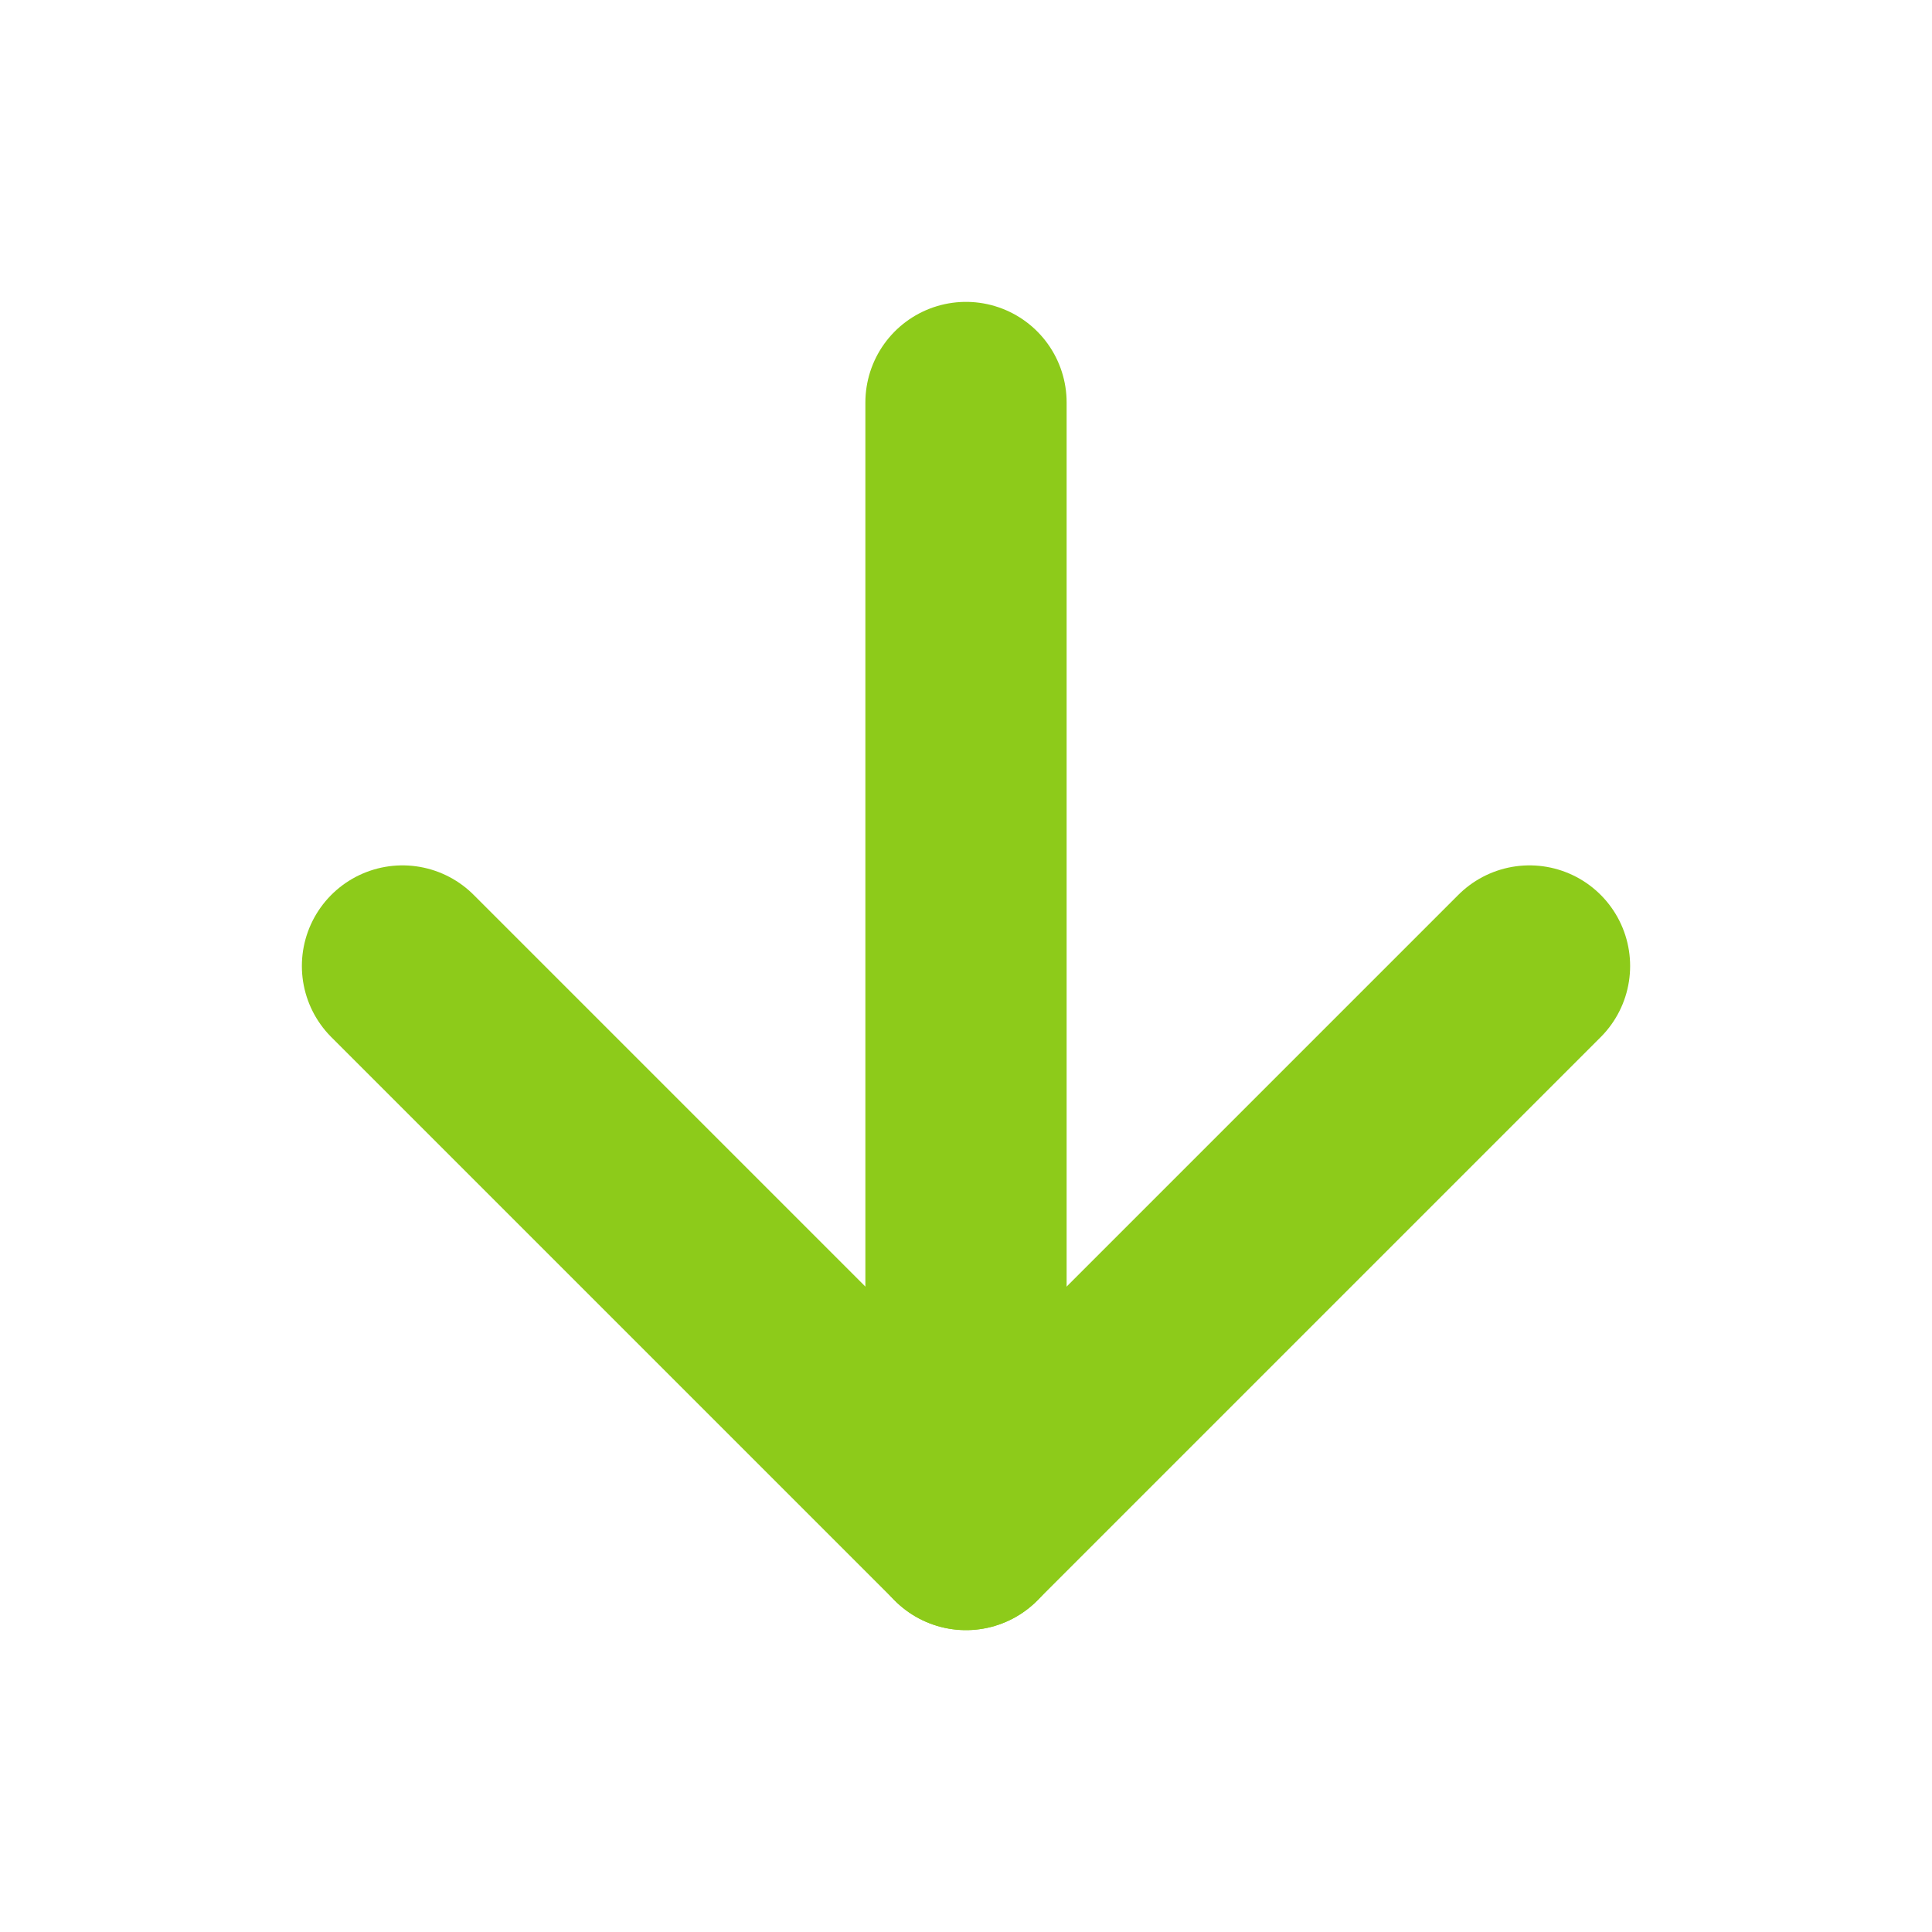
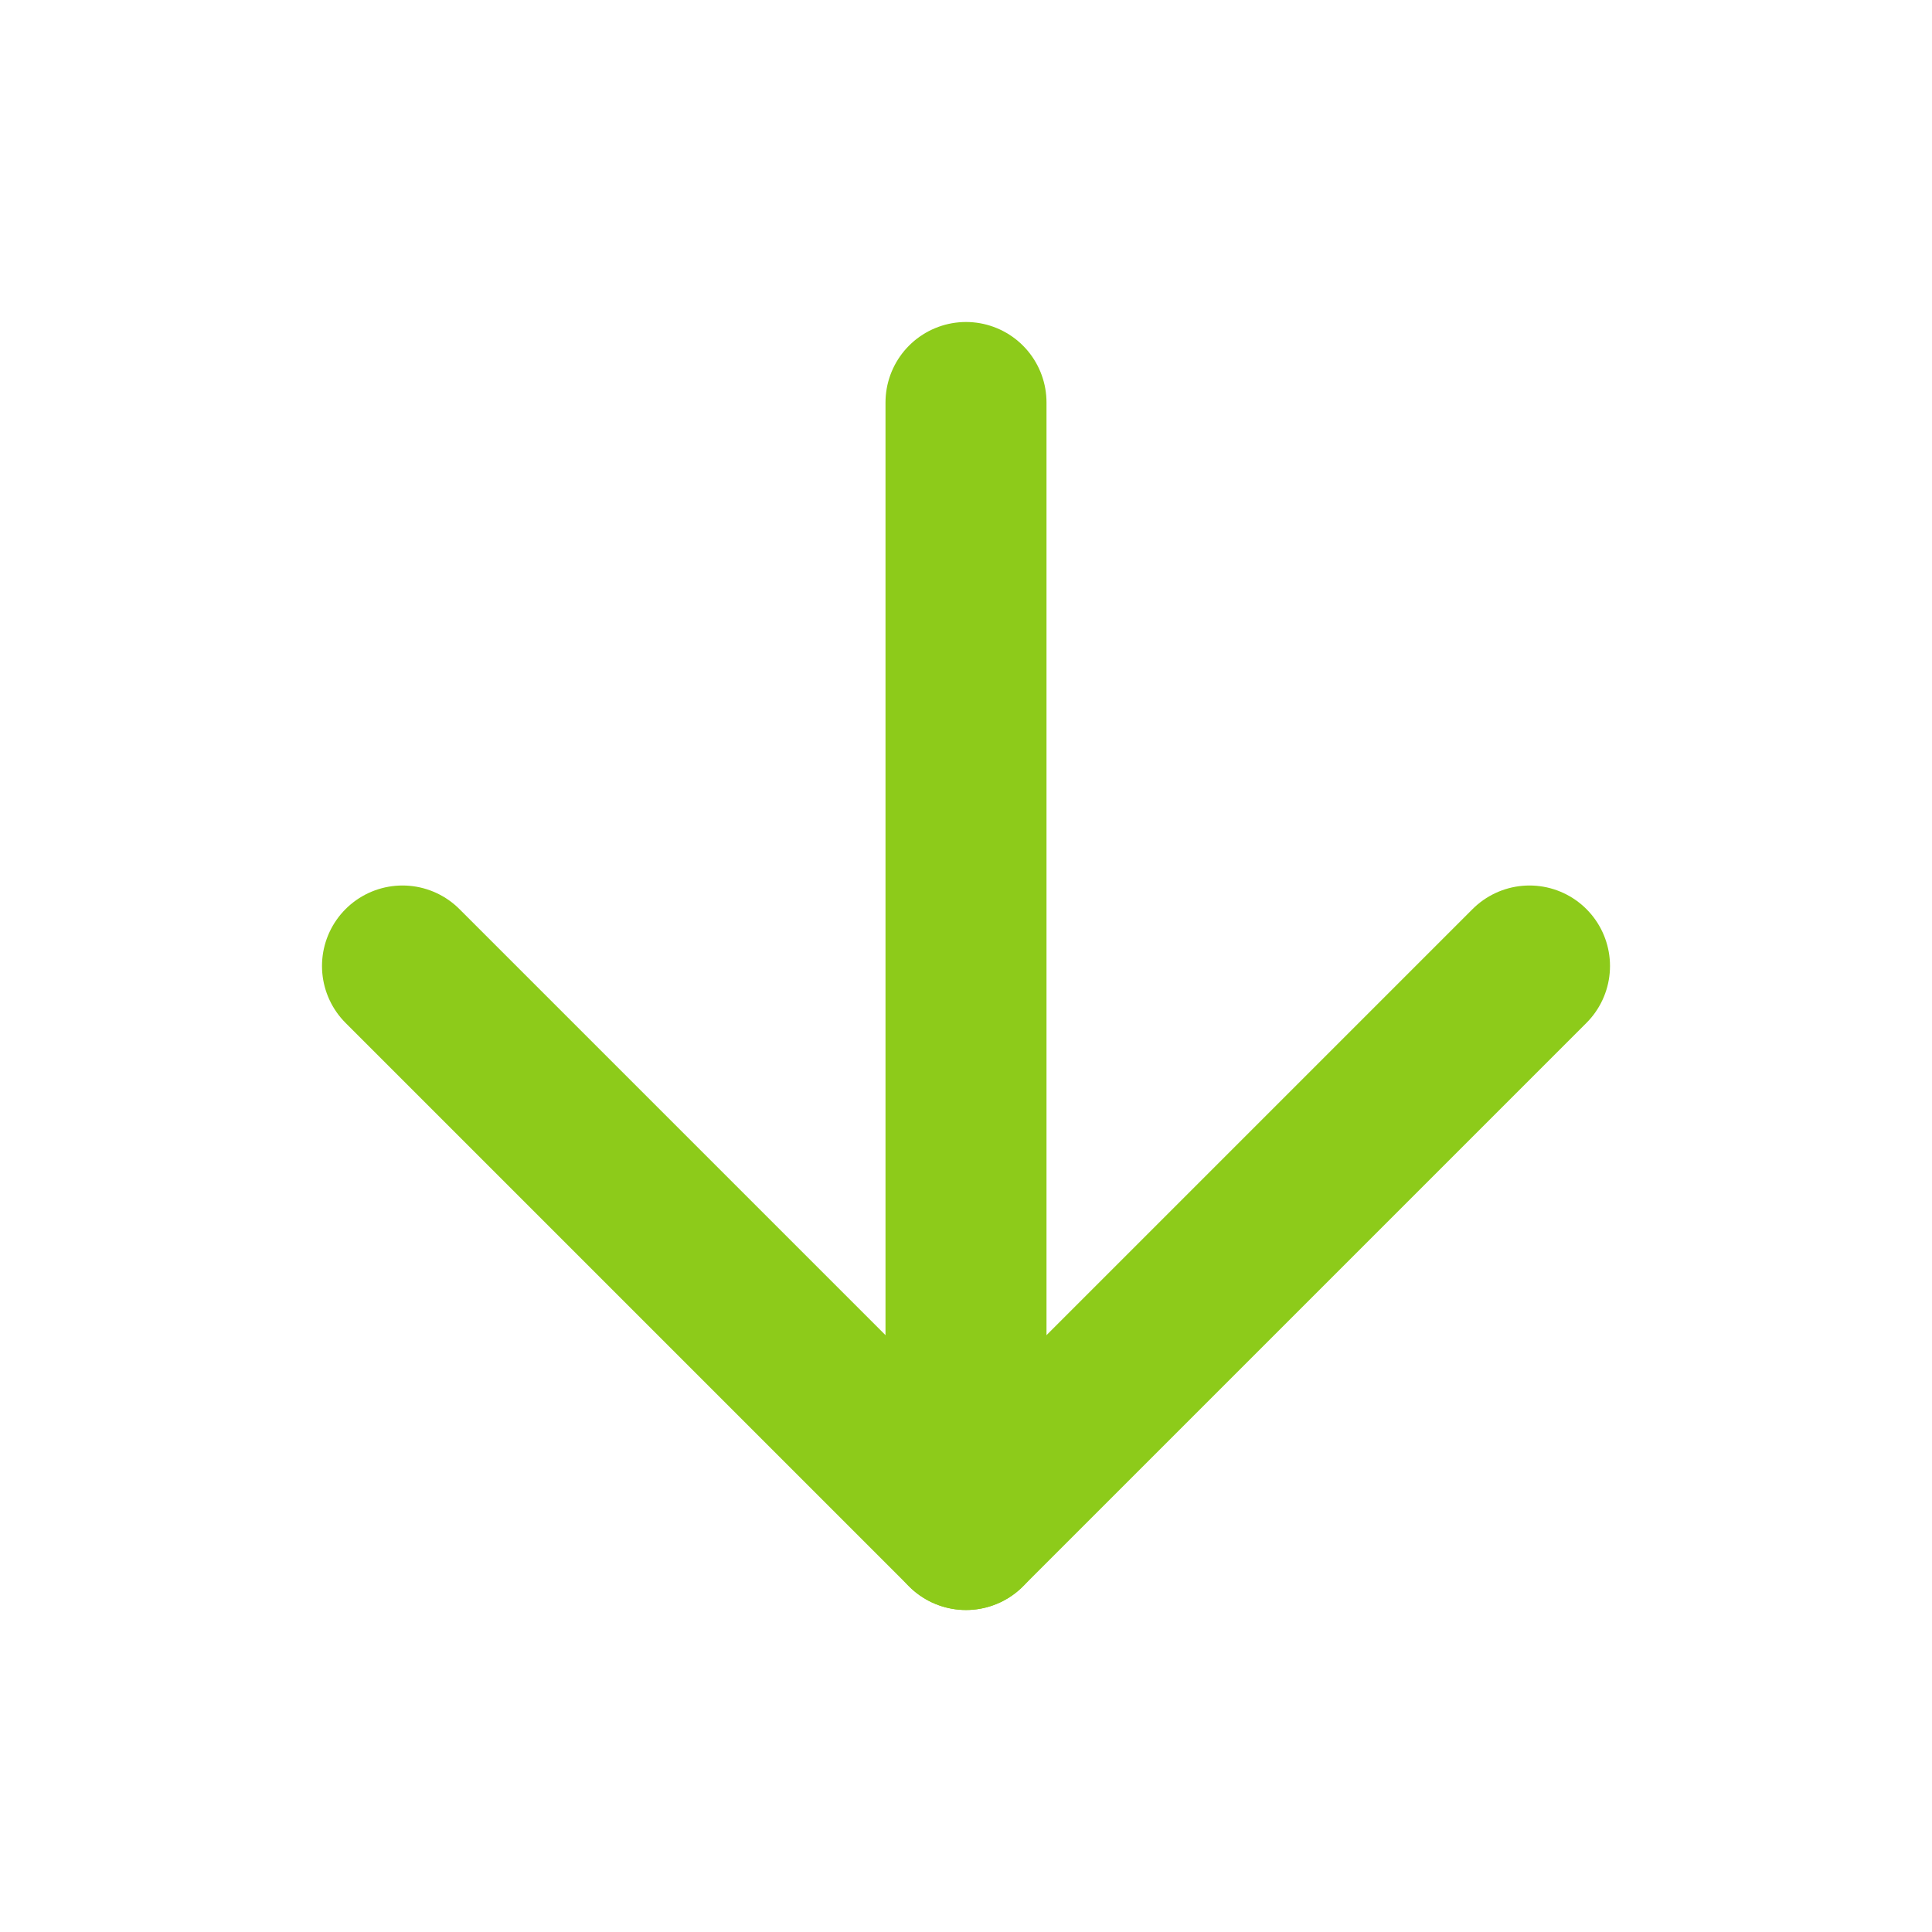
- <svg xmlns="http://www.w3.org/2000/svg" width="17" height="17" viewBox="0 0 24 24" fill="none" stroke="#8dcb1a" stroke-width="2.5" stroke-linecap="round" stroke-linejoin="round" class="feather feather-arrow-down">
+ <svg xmlns="http://www.w3.org/2000/svg" width="17" height="17" viewBox="0 0 24 24" fill="none" stroke="#8dcb1a" stroke-width="2" stroke-linecap="round" stroke-linejoin="round" class="feather feather-arrow-down">
  <line x1="12" y1="5" x2="12" y2="19" />
  <polyline points="19 12 12 19 5 12" />
</svg>
